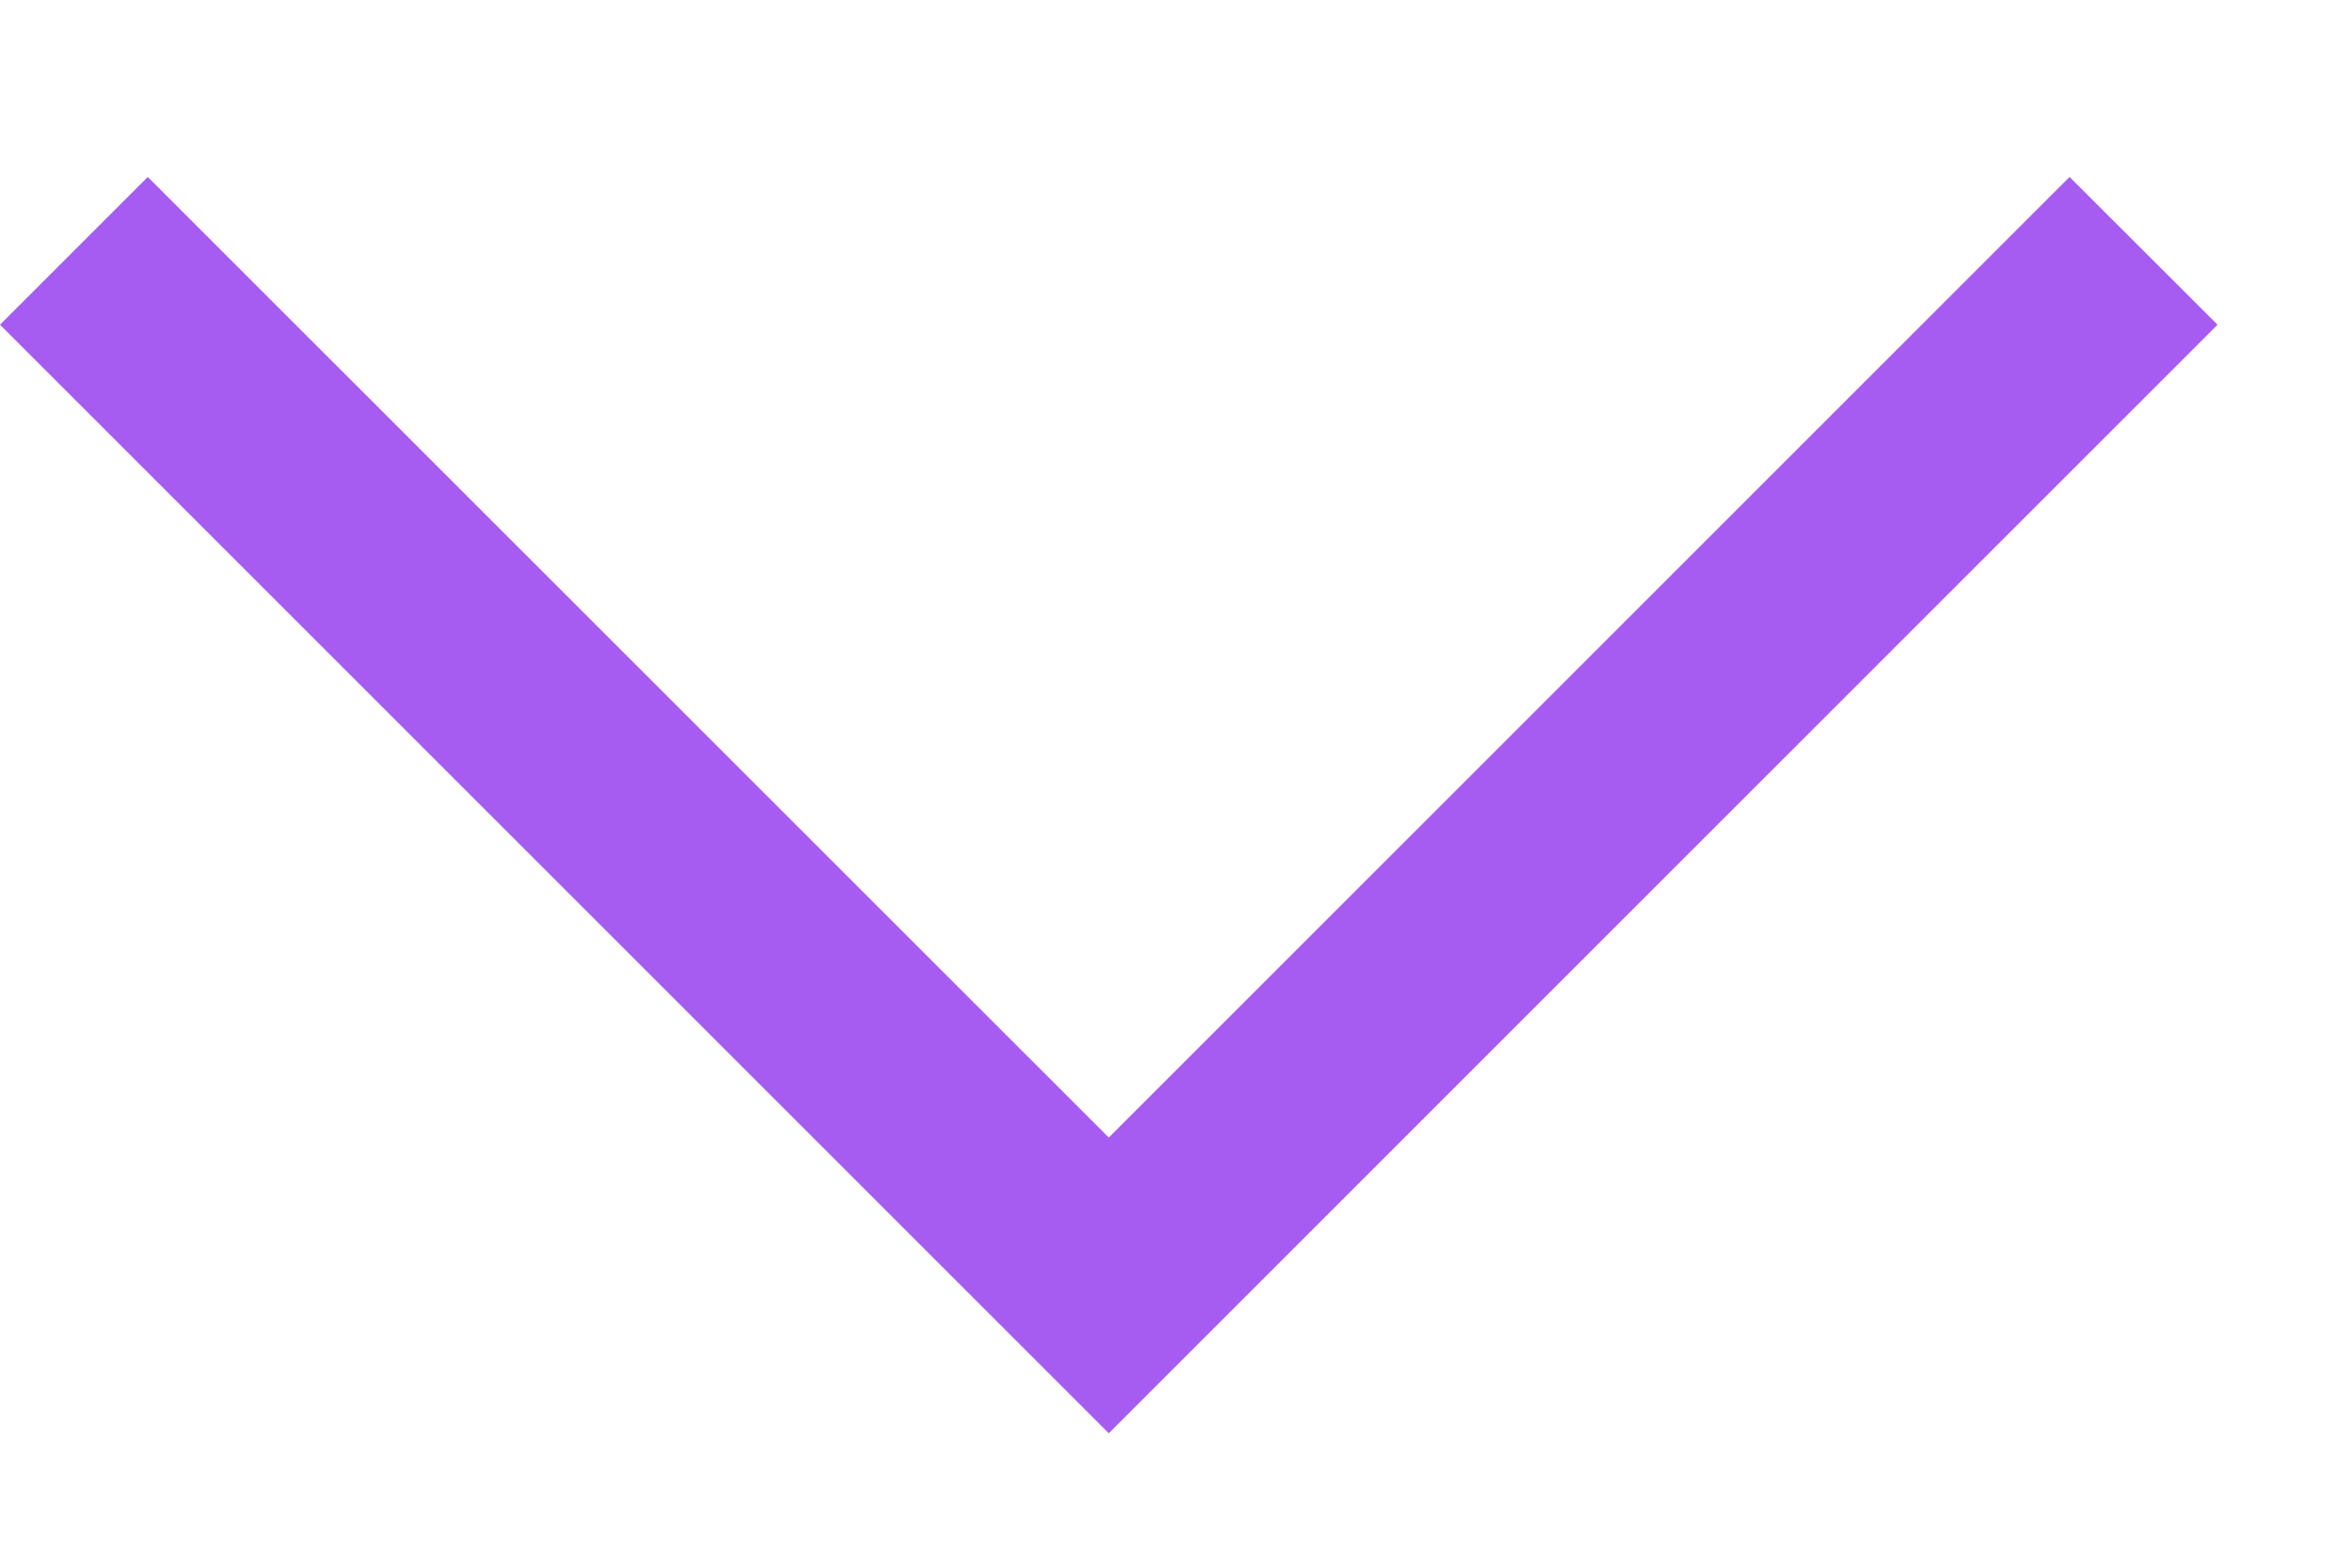
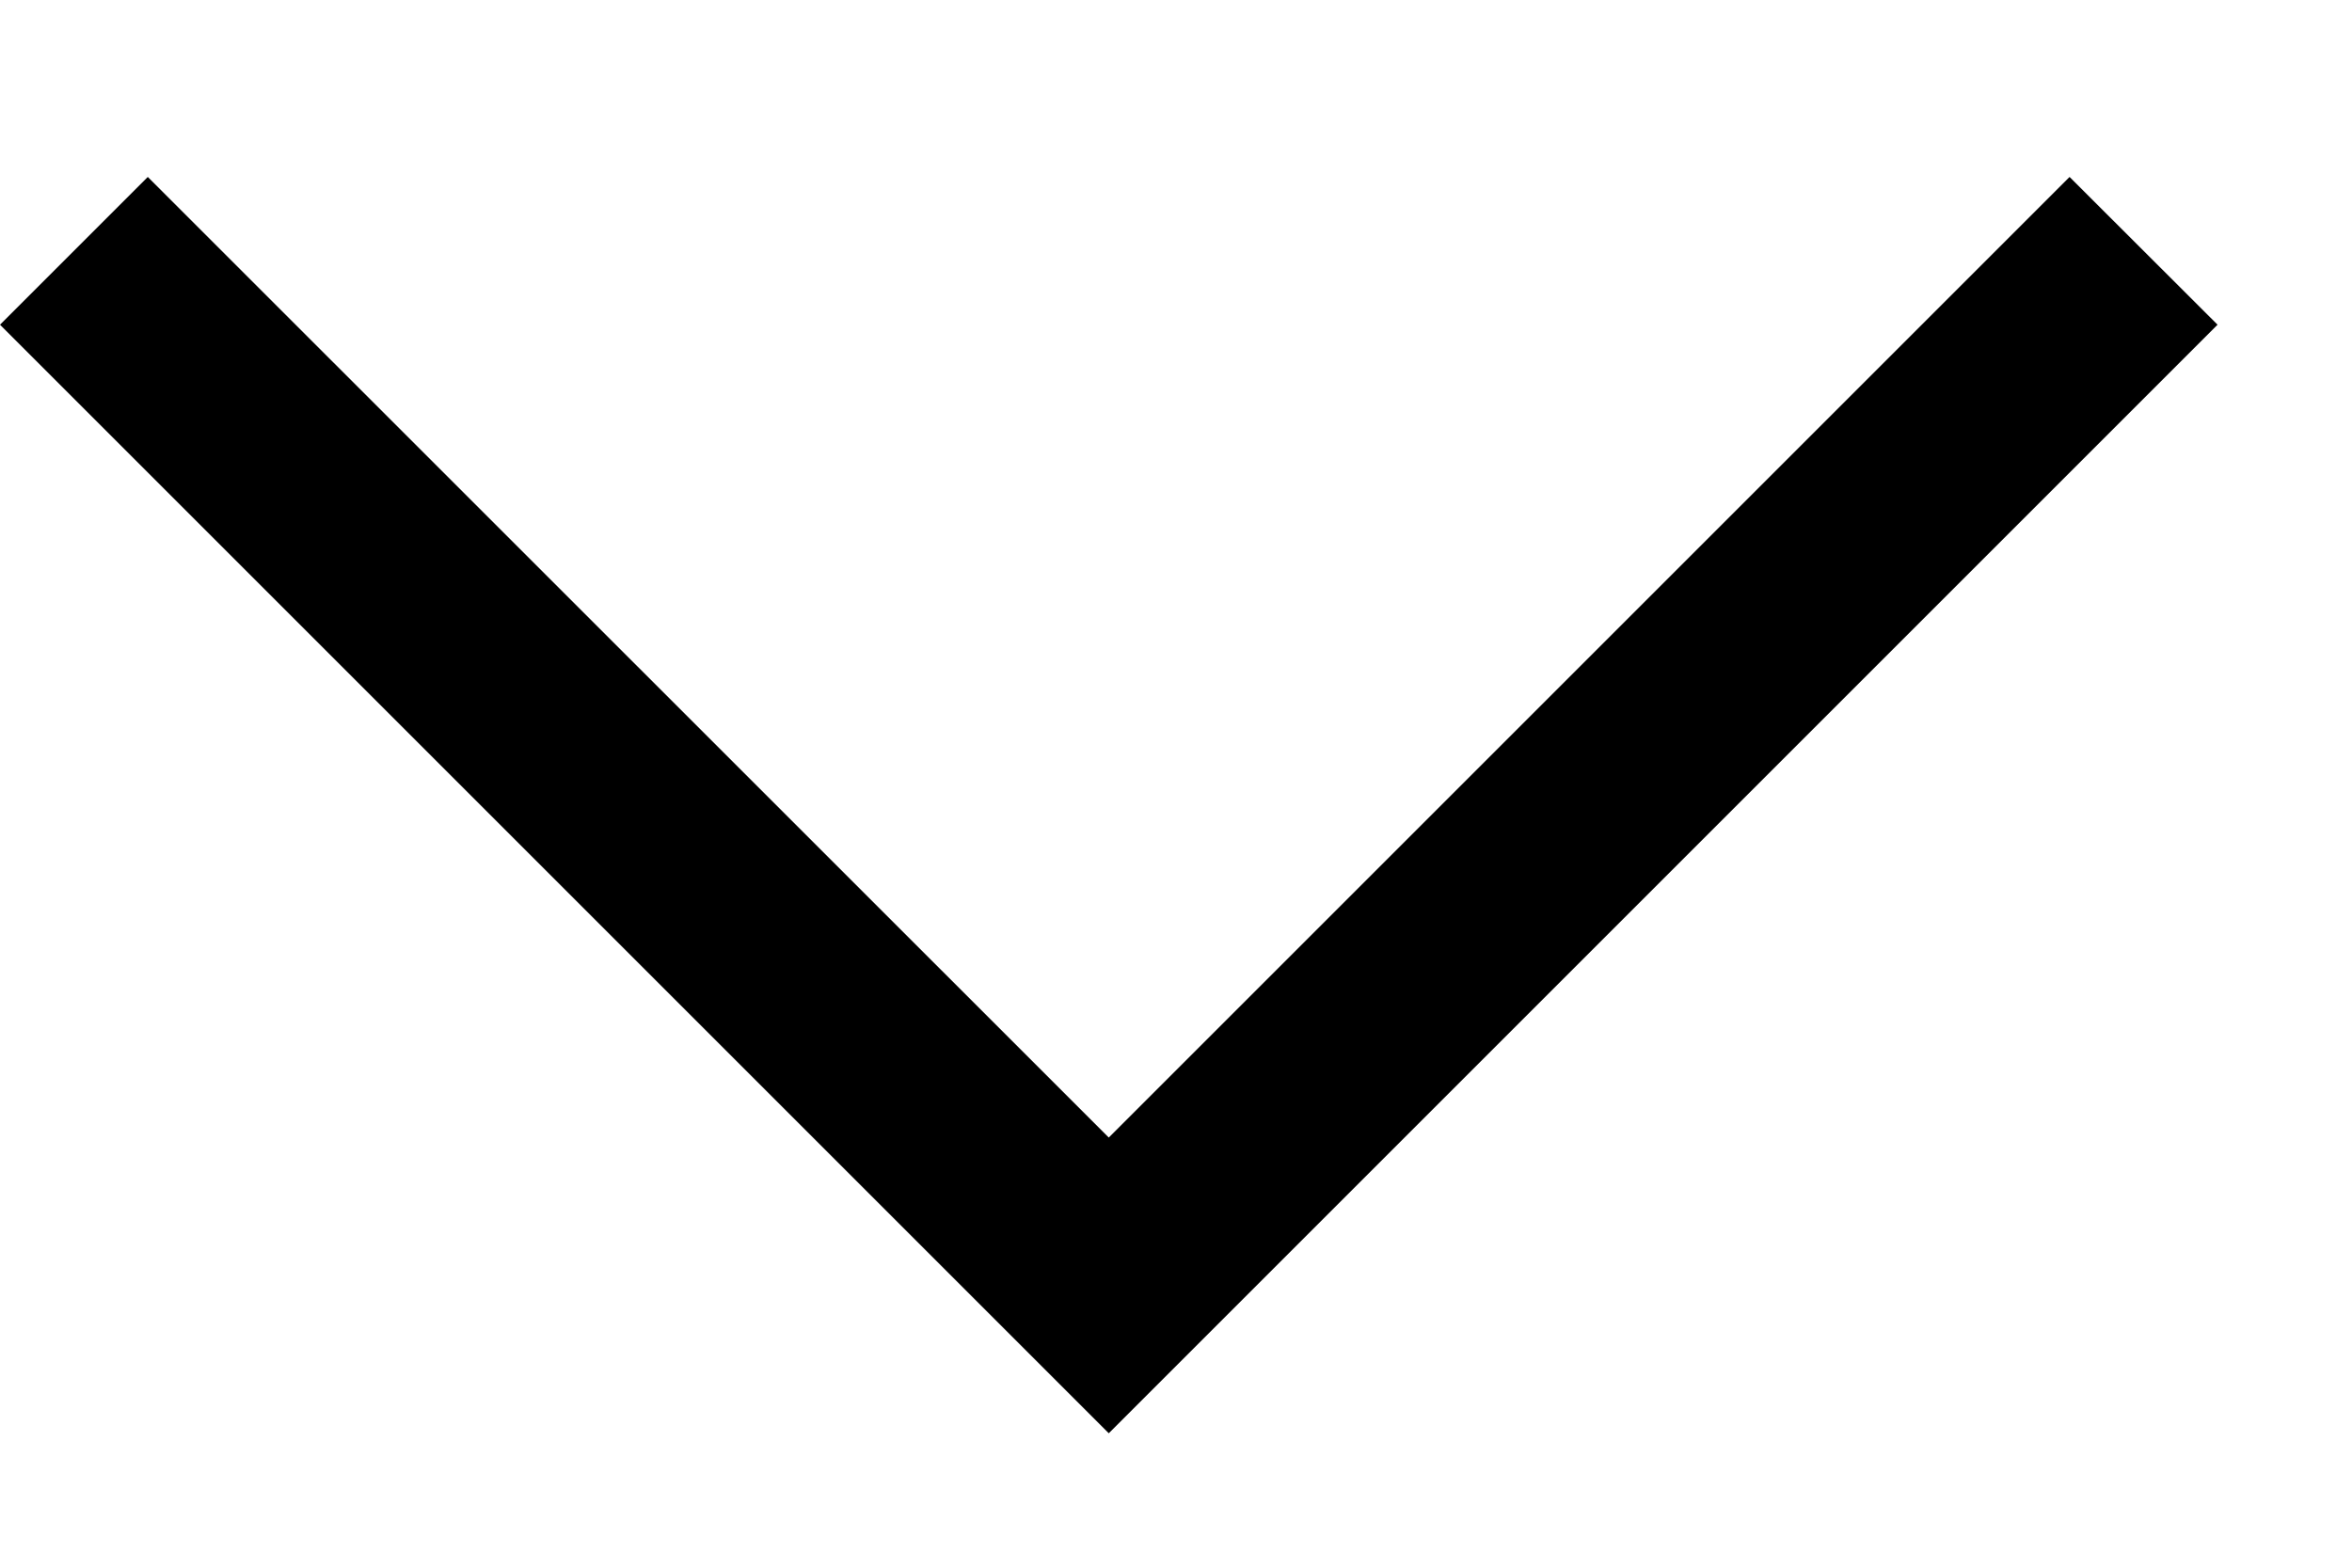
- <svg xmlns="http://www.w3.org/2000/svg" width="12" height="8" viewBox="0 0 12 8" fill="none">
-   <path fill-rule="evenodd" clip-rule="evenodd" d="M5.657 5.805L10.559 0.903L11.314 1.657L5.657 7.314L-0 1.657L0.754 0.903L5.657 5.805Z" fill="#A65CF0" />
+ <svg xmlns="http://www.w3.org/2000/svg" width="12" height="8" viewBox="0 0 12 8">
+   <path fill-rule="evenodd" clip-rule="evenodd" d="M5.657 5.805L10.559 0.903L11.314 1.657L5.657 7.314L-0 1.657L0.754 0.903L5.657 5.805Z" />
</svg>
